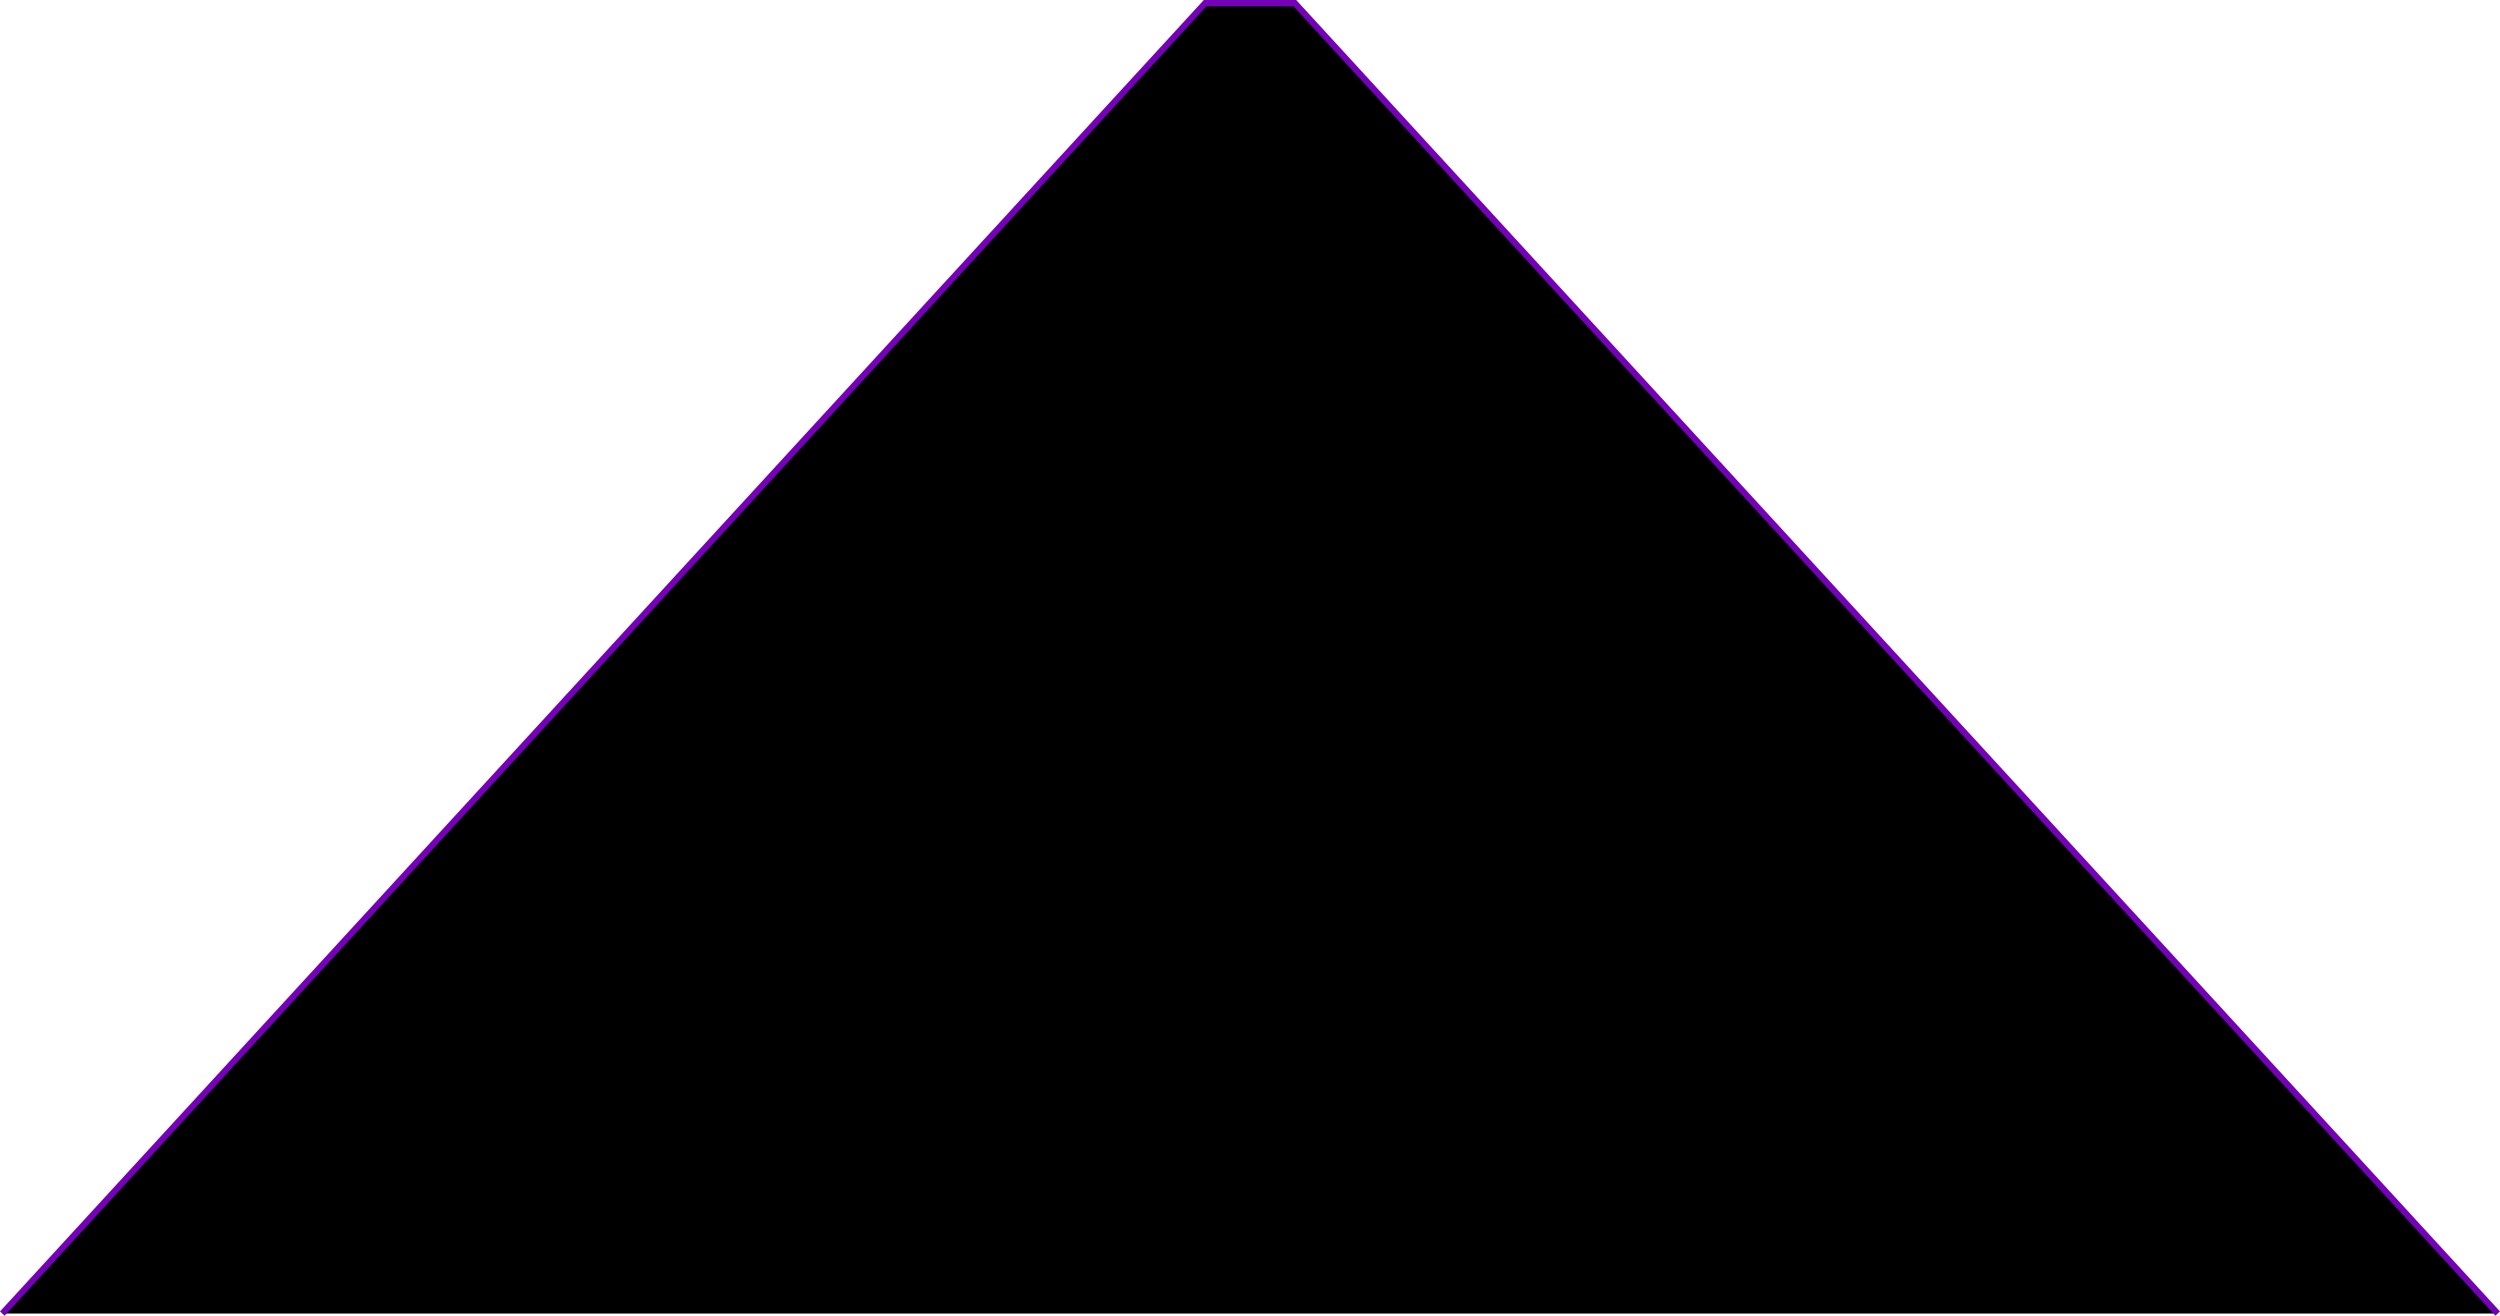
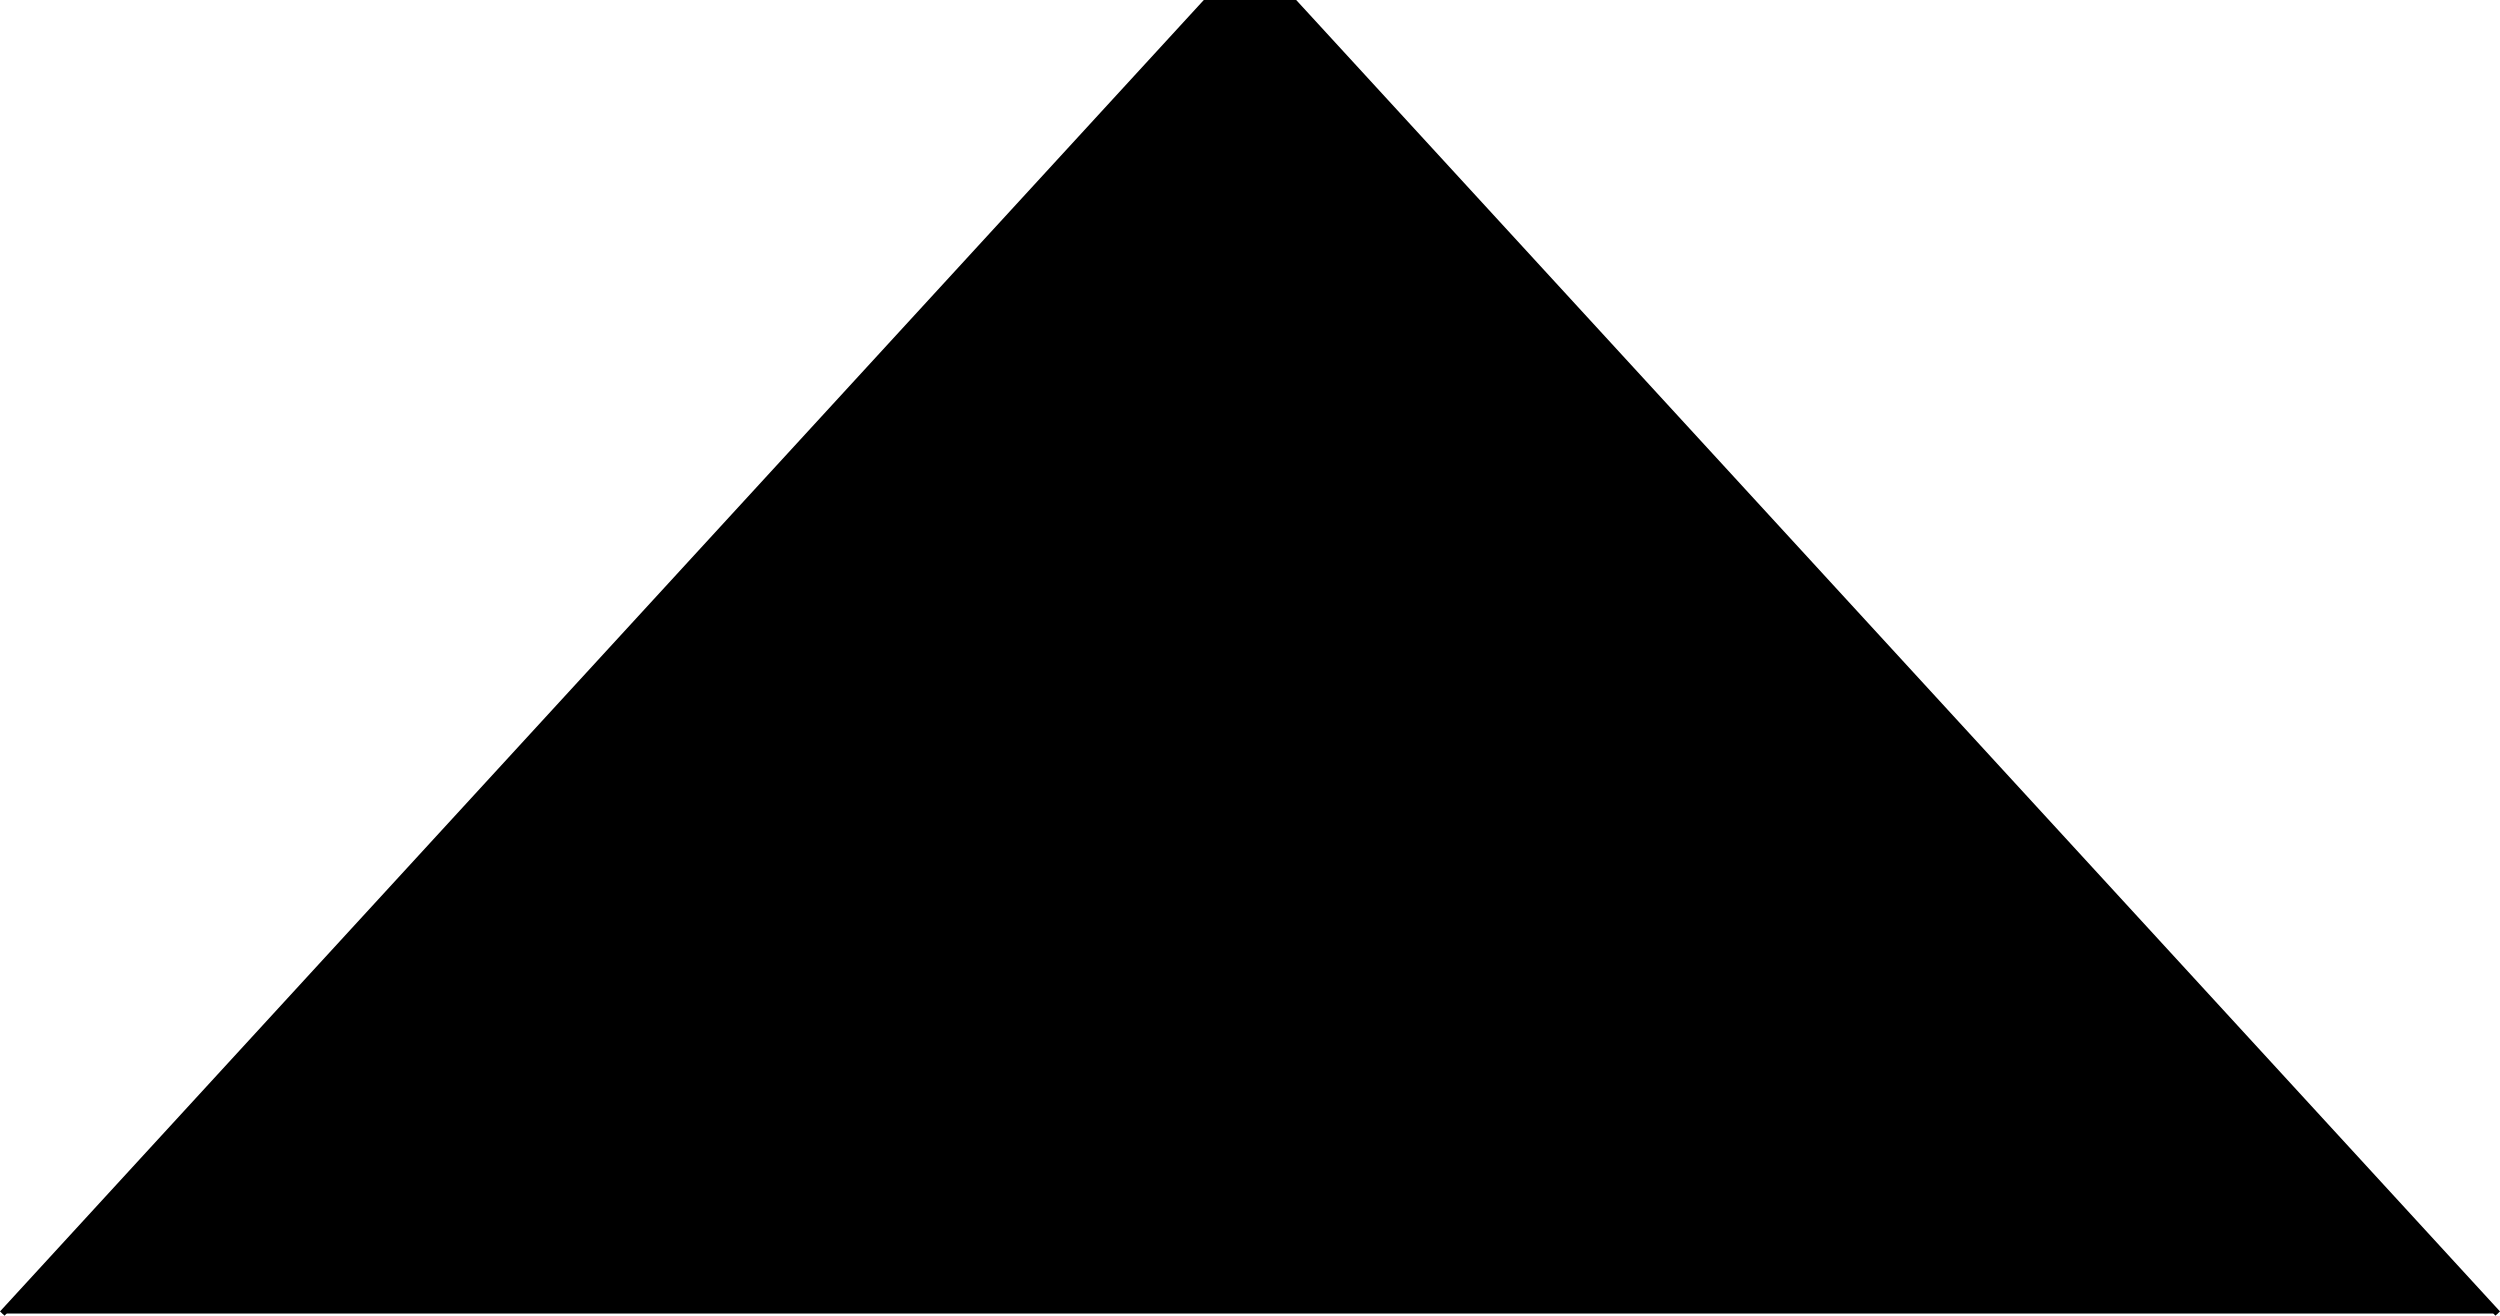
<svg xmlns="http://www.w3.org/2000/svg" id="Layer_2" viewBox="0 0 2003.14 1054.19">
  <defs>
-     <style>.cls-1{stroke:#7400b8;stroke-miterlimit:10;stroke-width:5px;}</style>
+     <style>.cls-1{stroke:#000;stroke-miterlimit:10;stroke-width:5px;}</style>
  </defs>
  <g id="Layer_5">
    <polyline class="cls-1" points="1.84 1052.5 965.65 2.5 1037.49 2.5 2001.3 1052.5" />
  </g>
</svg>
